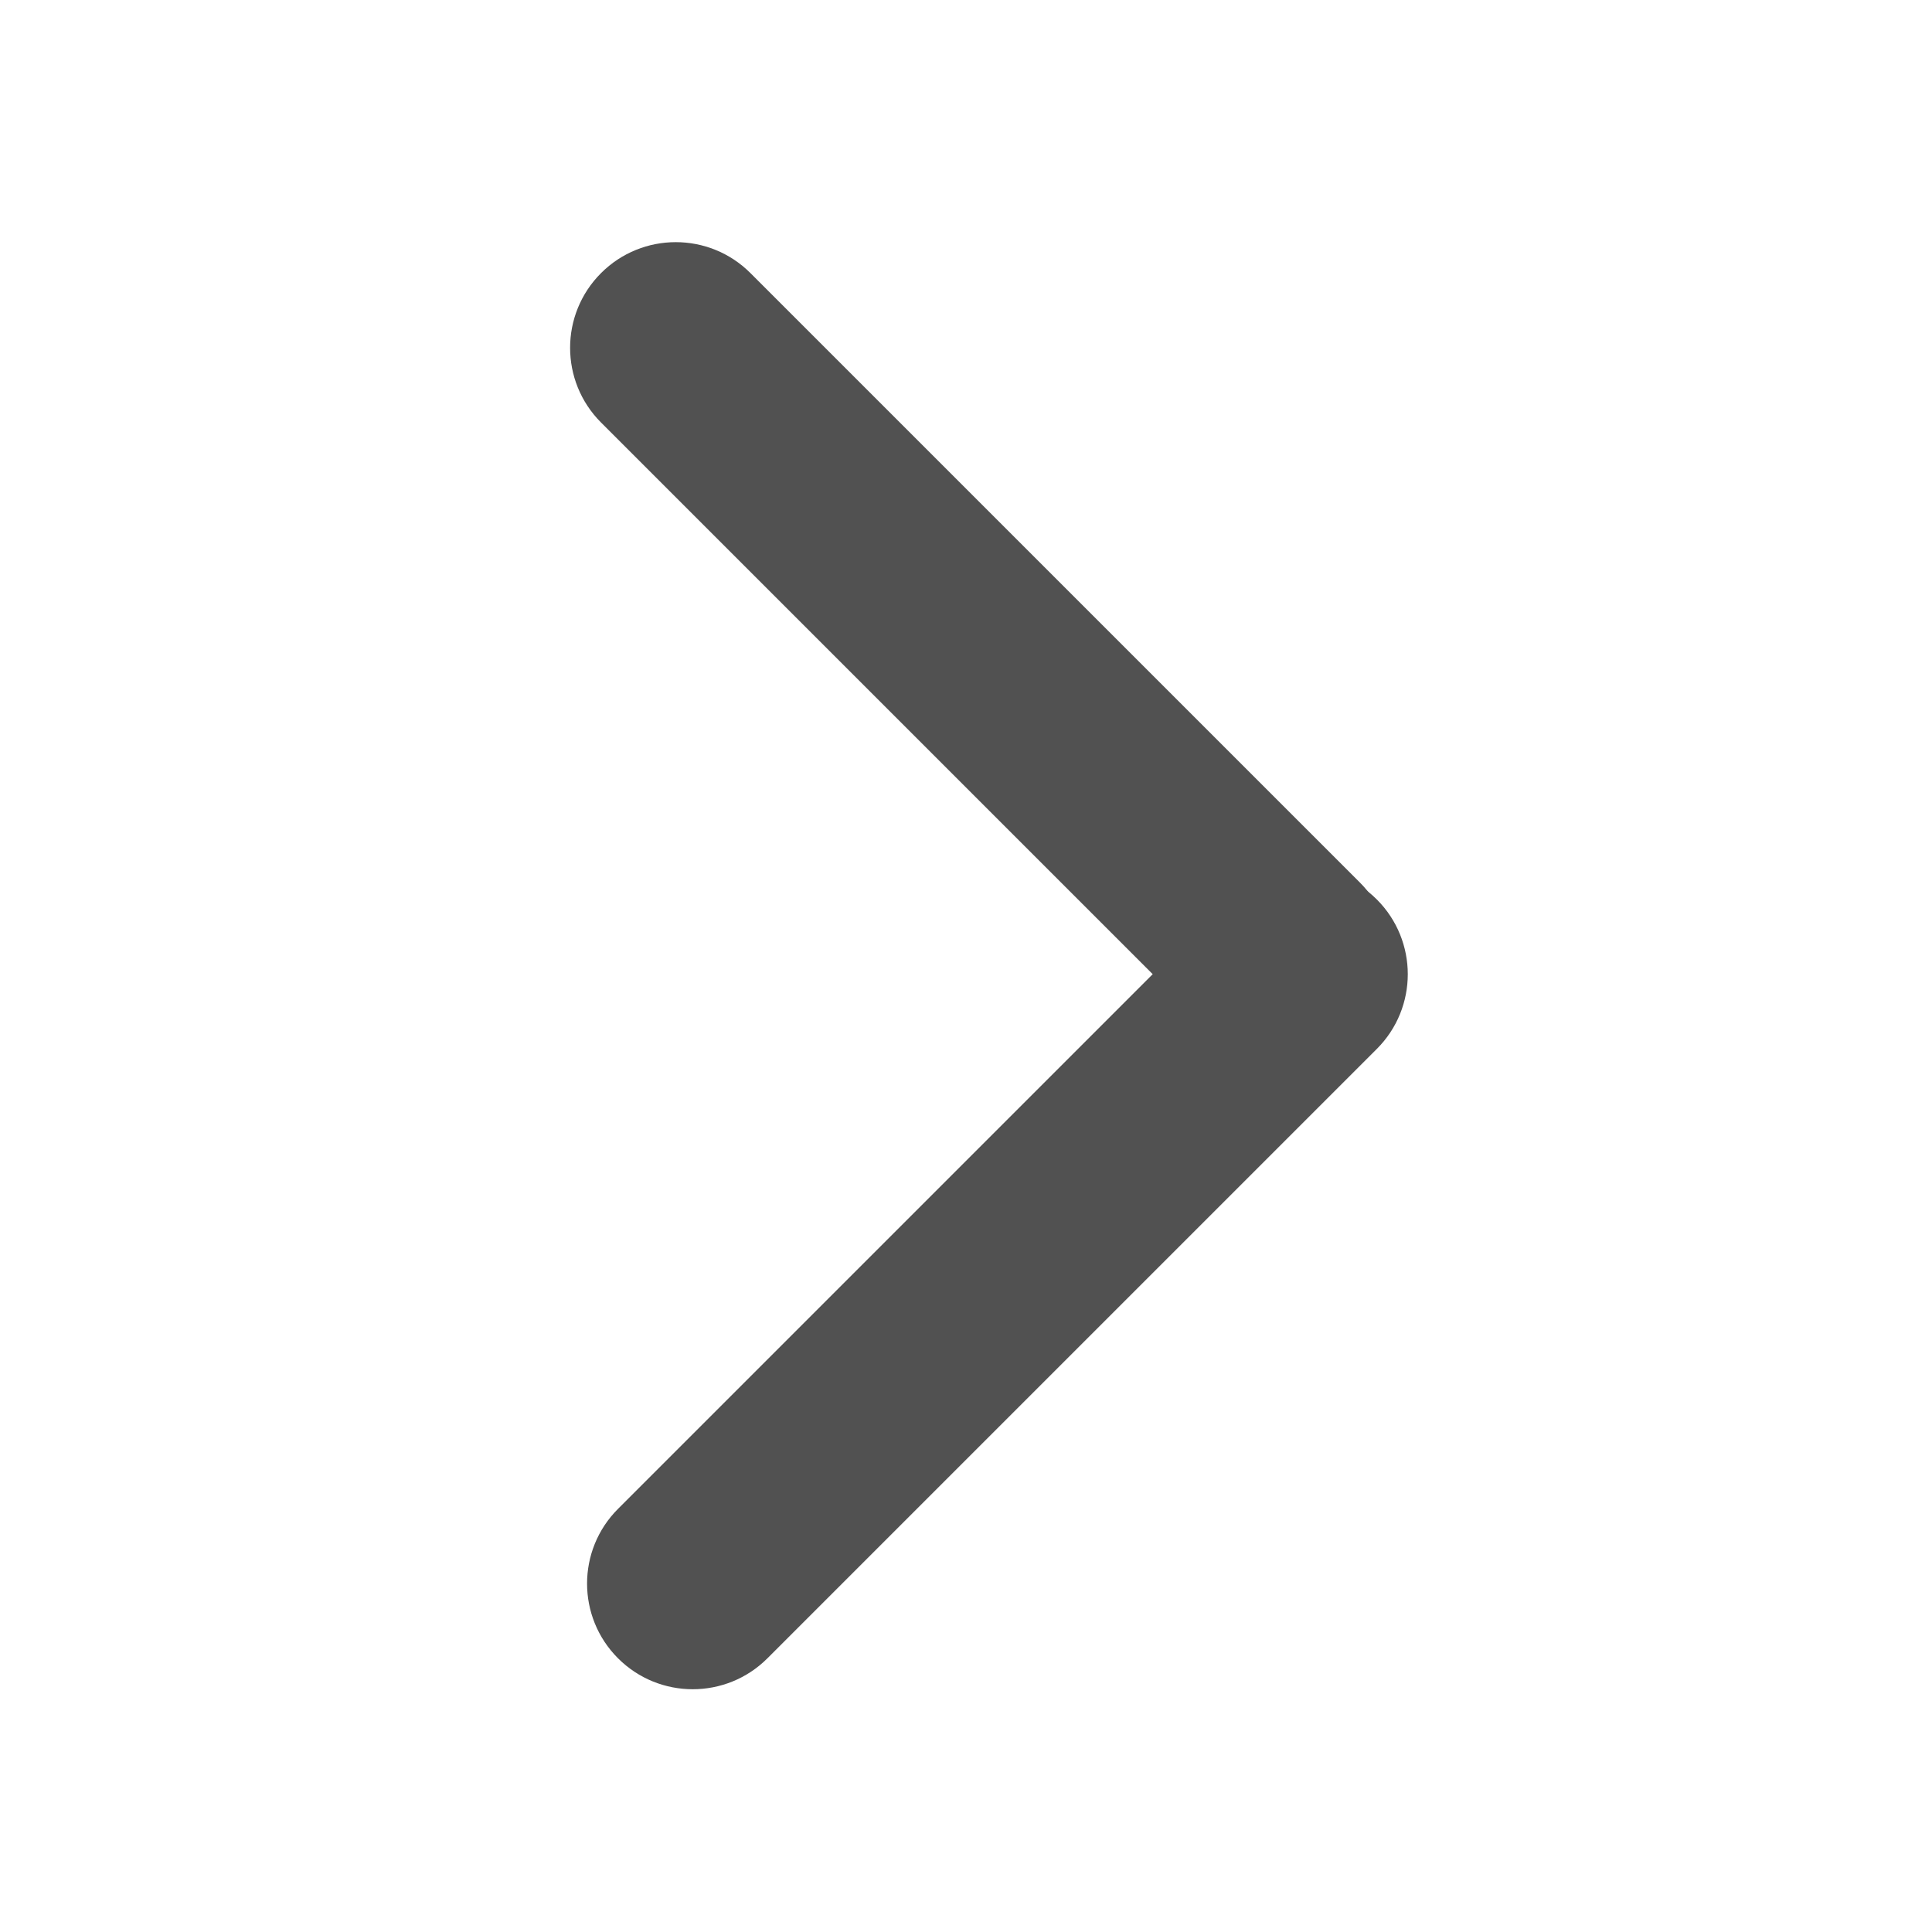
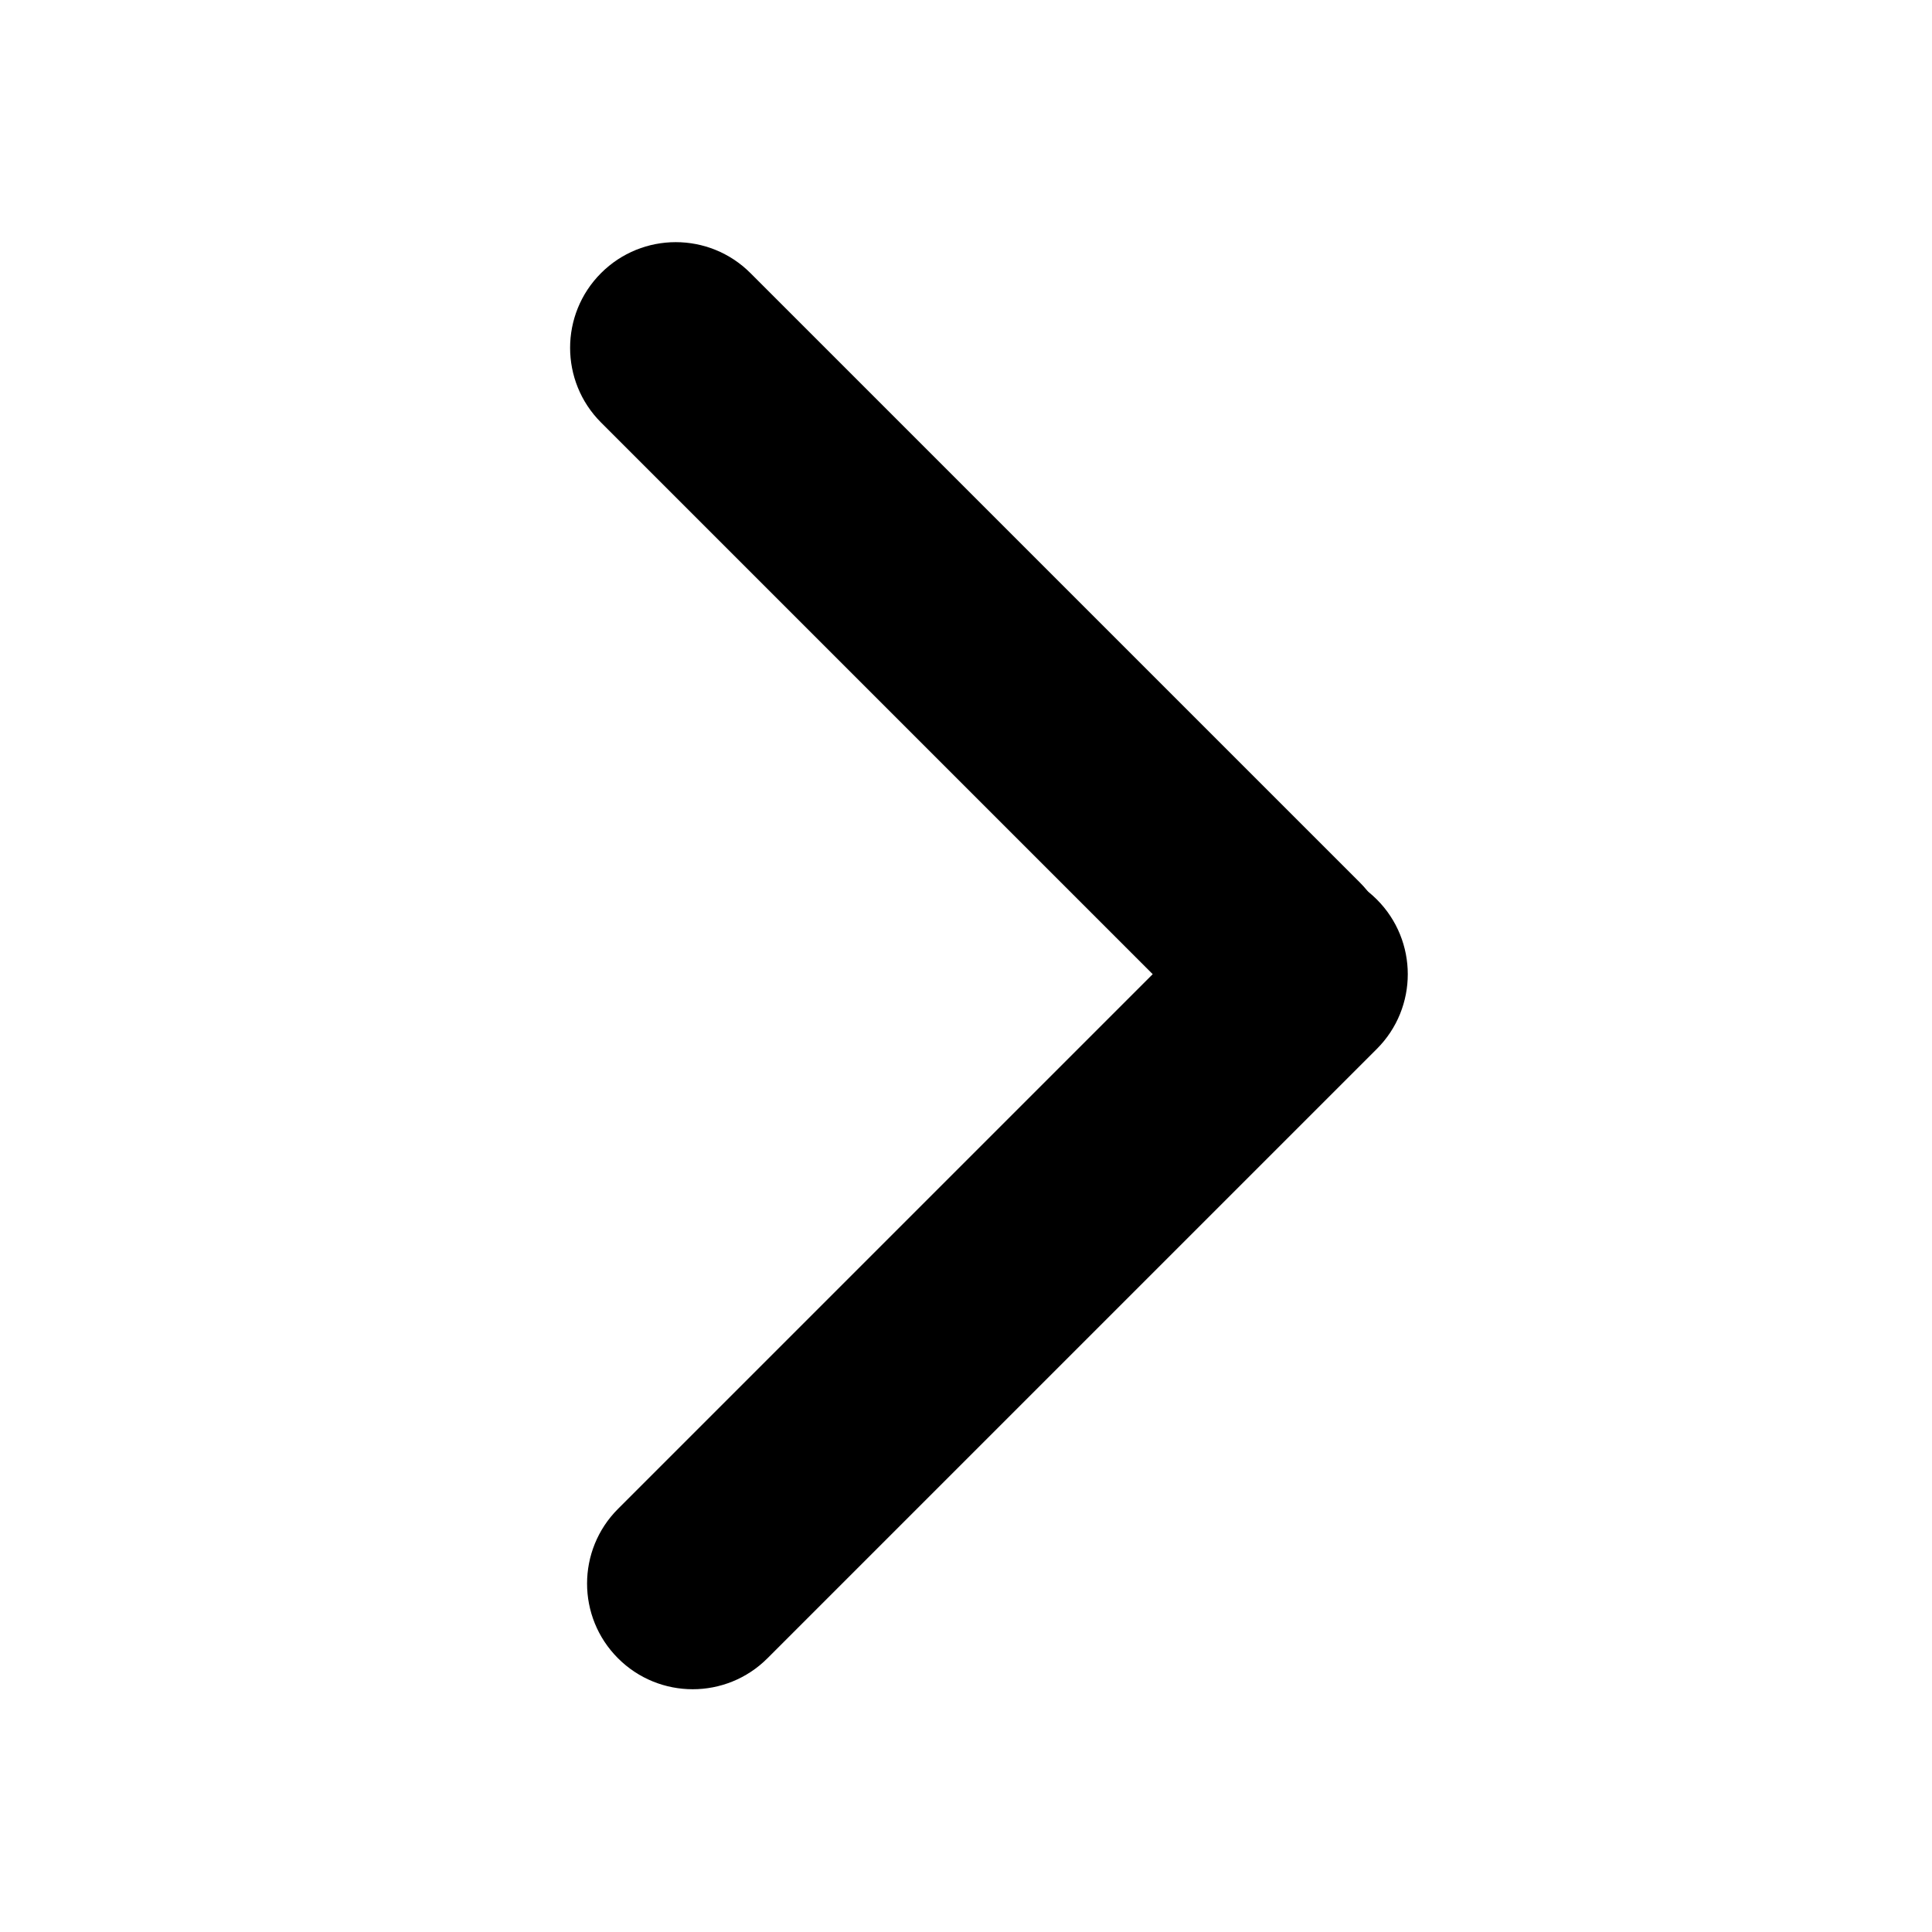
- <svg xmlns="http://www.w3.org/2000/svg" t="1722851257391" class="icon" viewBox="0 0 1024 1024" version="1.1" p-id="1989" width="64" height="64">
-   <path d="M318.57 223.95l322.99 322.99c21.87 21.87 57.33 21.87 79.2 0 21.87-21.87 21.87-57.33 0-79.2l-323-322.99c-21.87-21.87-57.33-21.87-79.2 0-21.86 21.87-21.86 57.33 0.01 79.2z" fill="#515151" p-id="1990" />
-   <path d="M729.75 555.95L406.76 878.93c-21.87 21.87-57.33 21.87-79.2 0-21.87-21.87-21.87-57.33 0-79.2l322.99-322.99c21.87-21.87 57.33-21.87 79.2 0 21.87 21.88 21.87 57.34 0 79.21z" fill="#515151" p-id="1991" />
+ <svg xmlns="http://www.w3.org/2000/svg" viewBox="0 0 1024 1024">
+   <path fill="currentColor" d="M318.57 223.95l322.99 322.99c21.87 21.87 57.33 21.87 79.2 0 21.87-21.87 21.87-57.33 0-79.2l-323-322.99c-21.87-21.87-57.33-21.87-79.2 0-21.86 21.87-21.86 57.33 0.01 79.2z" p-id="1990" />
+   <path fill="currentColor" d="M729.75 555.95L406.76 878.93c-21.87 21.87-57.33 21.87-79.2 0-21.87-21.87-21.87-57.33 0-79.2l322.99-322.99c21.87-21.87 57.33-21.87 79.2 0 21.87 21.88 21.87 57.34 0 79.21z" p-id="1991" />
</svg>
